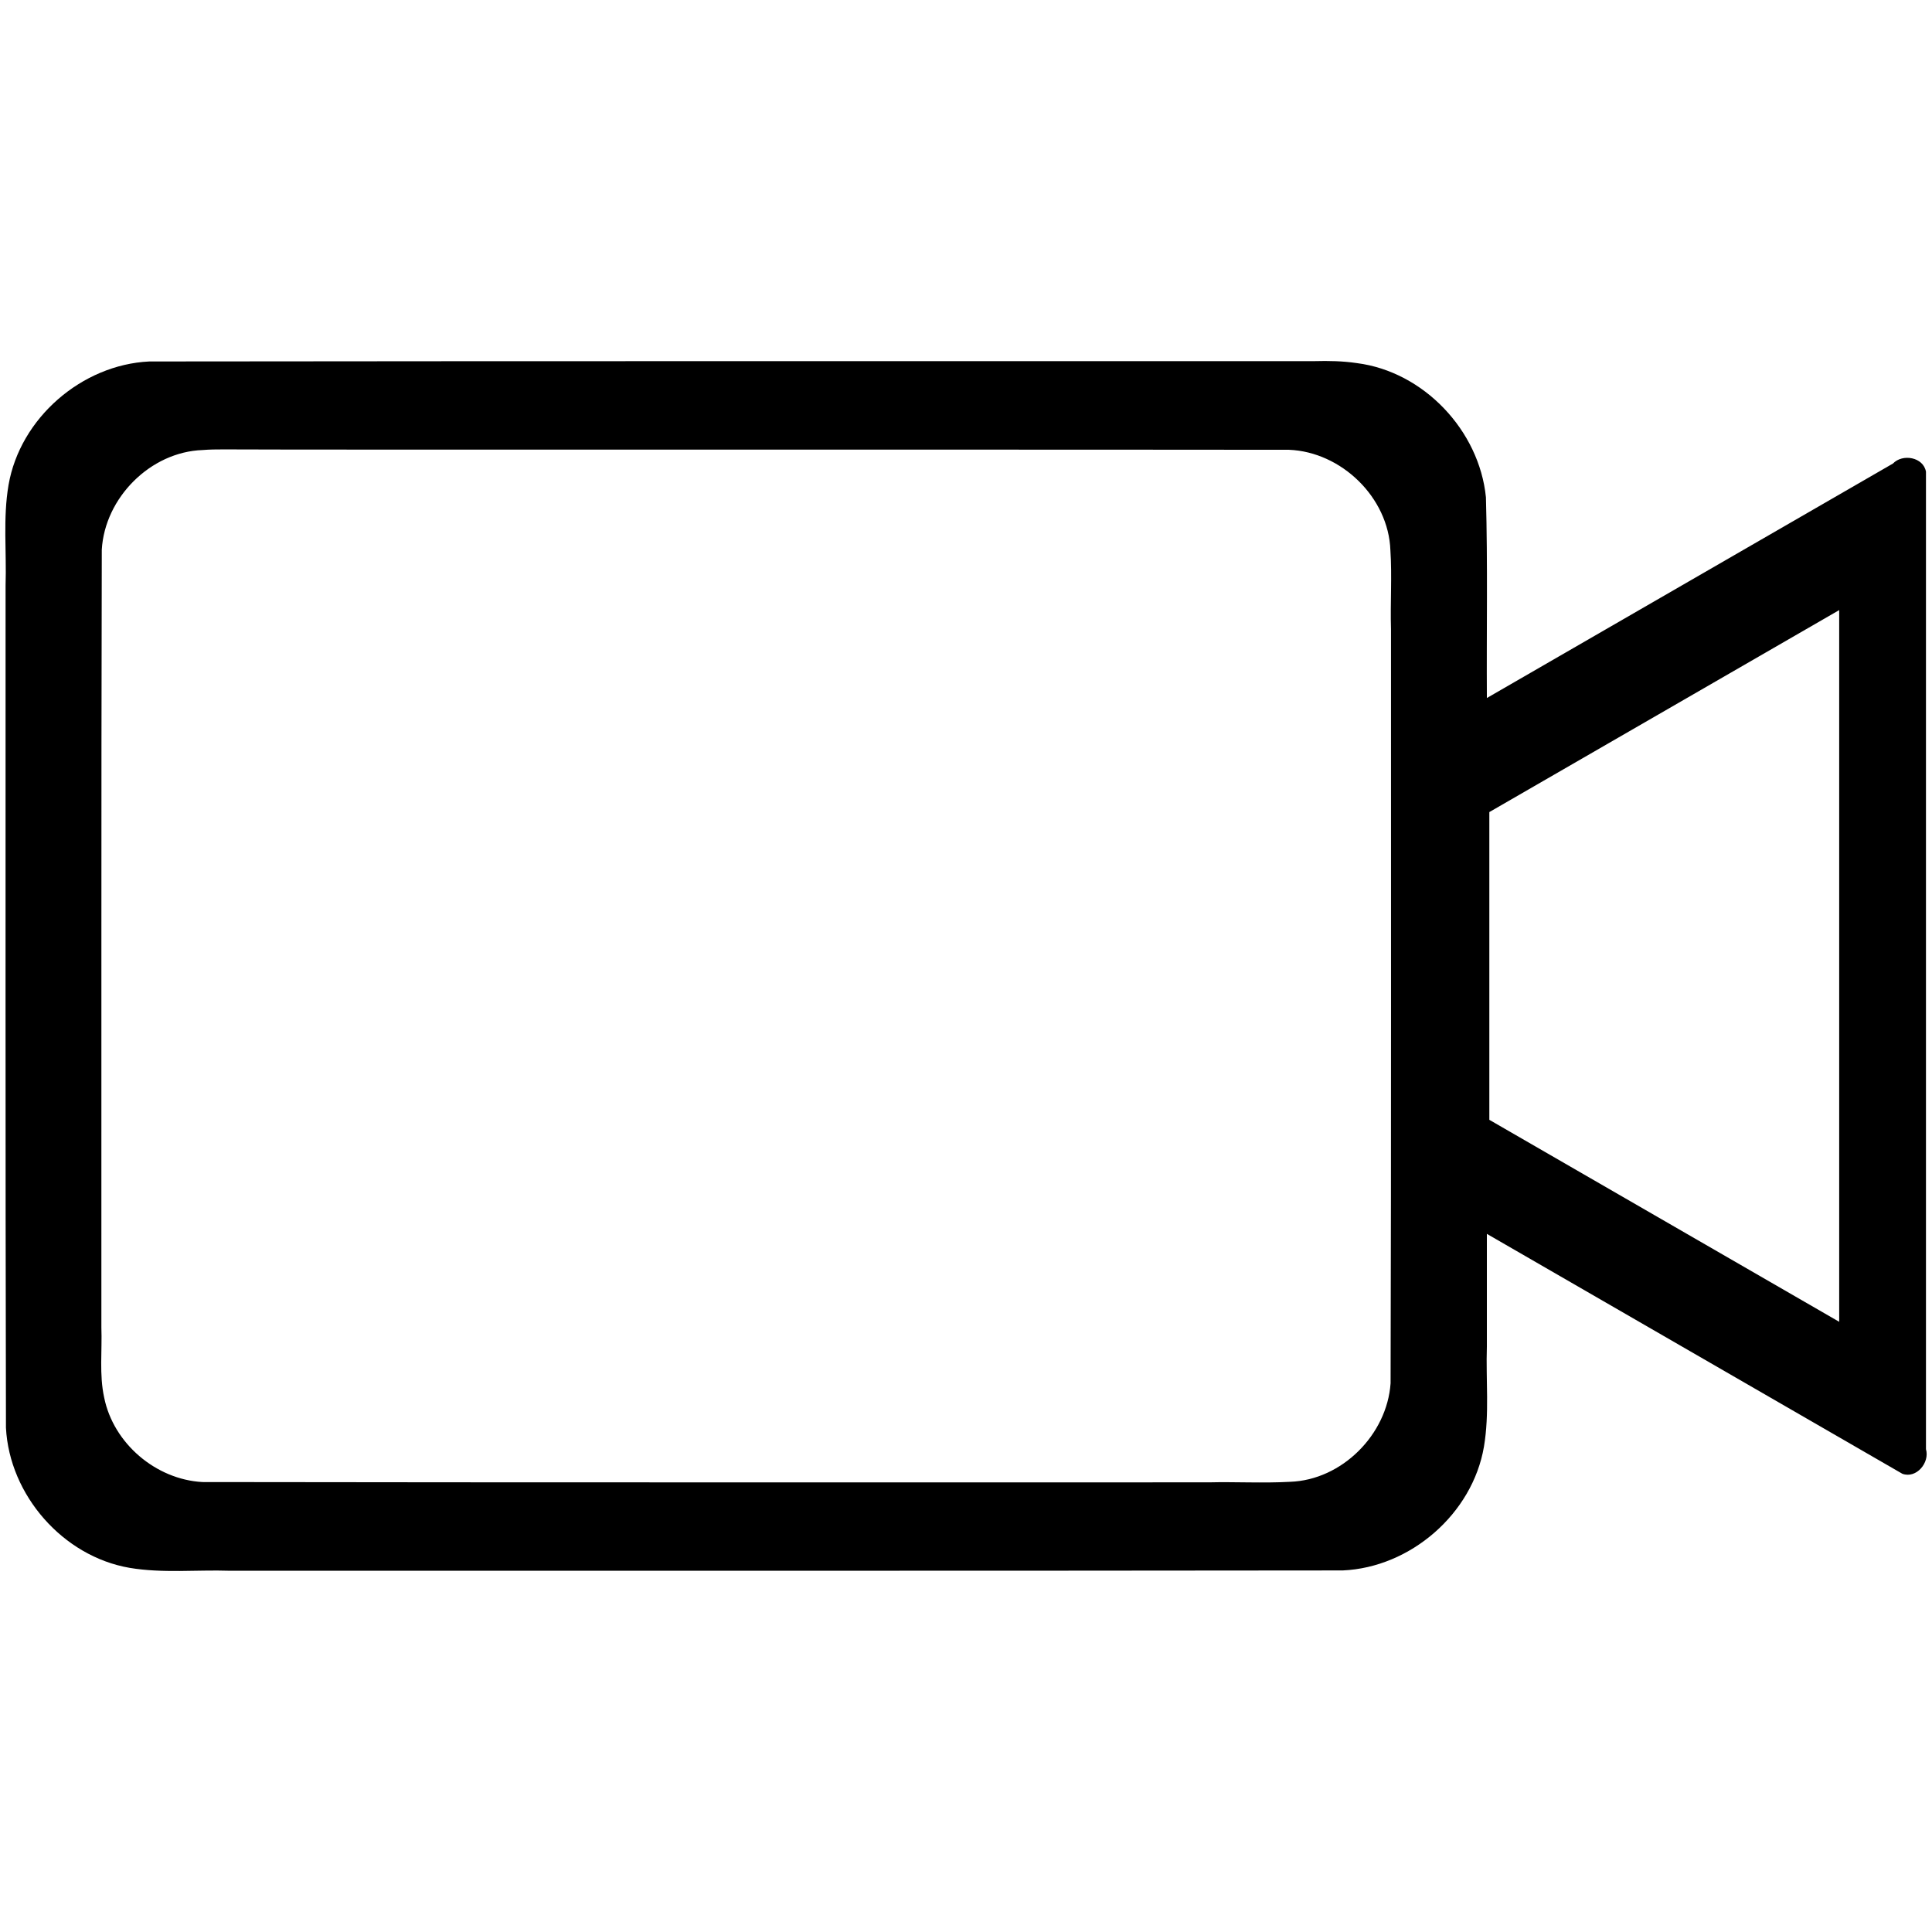
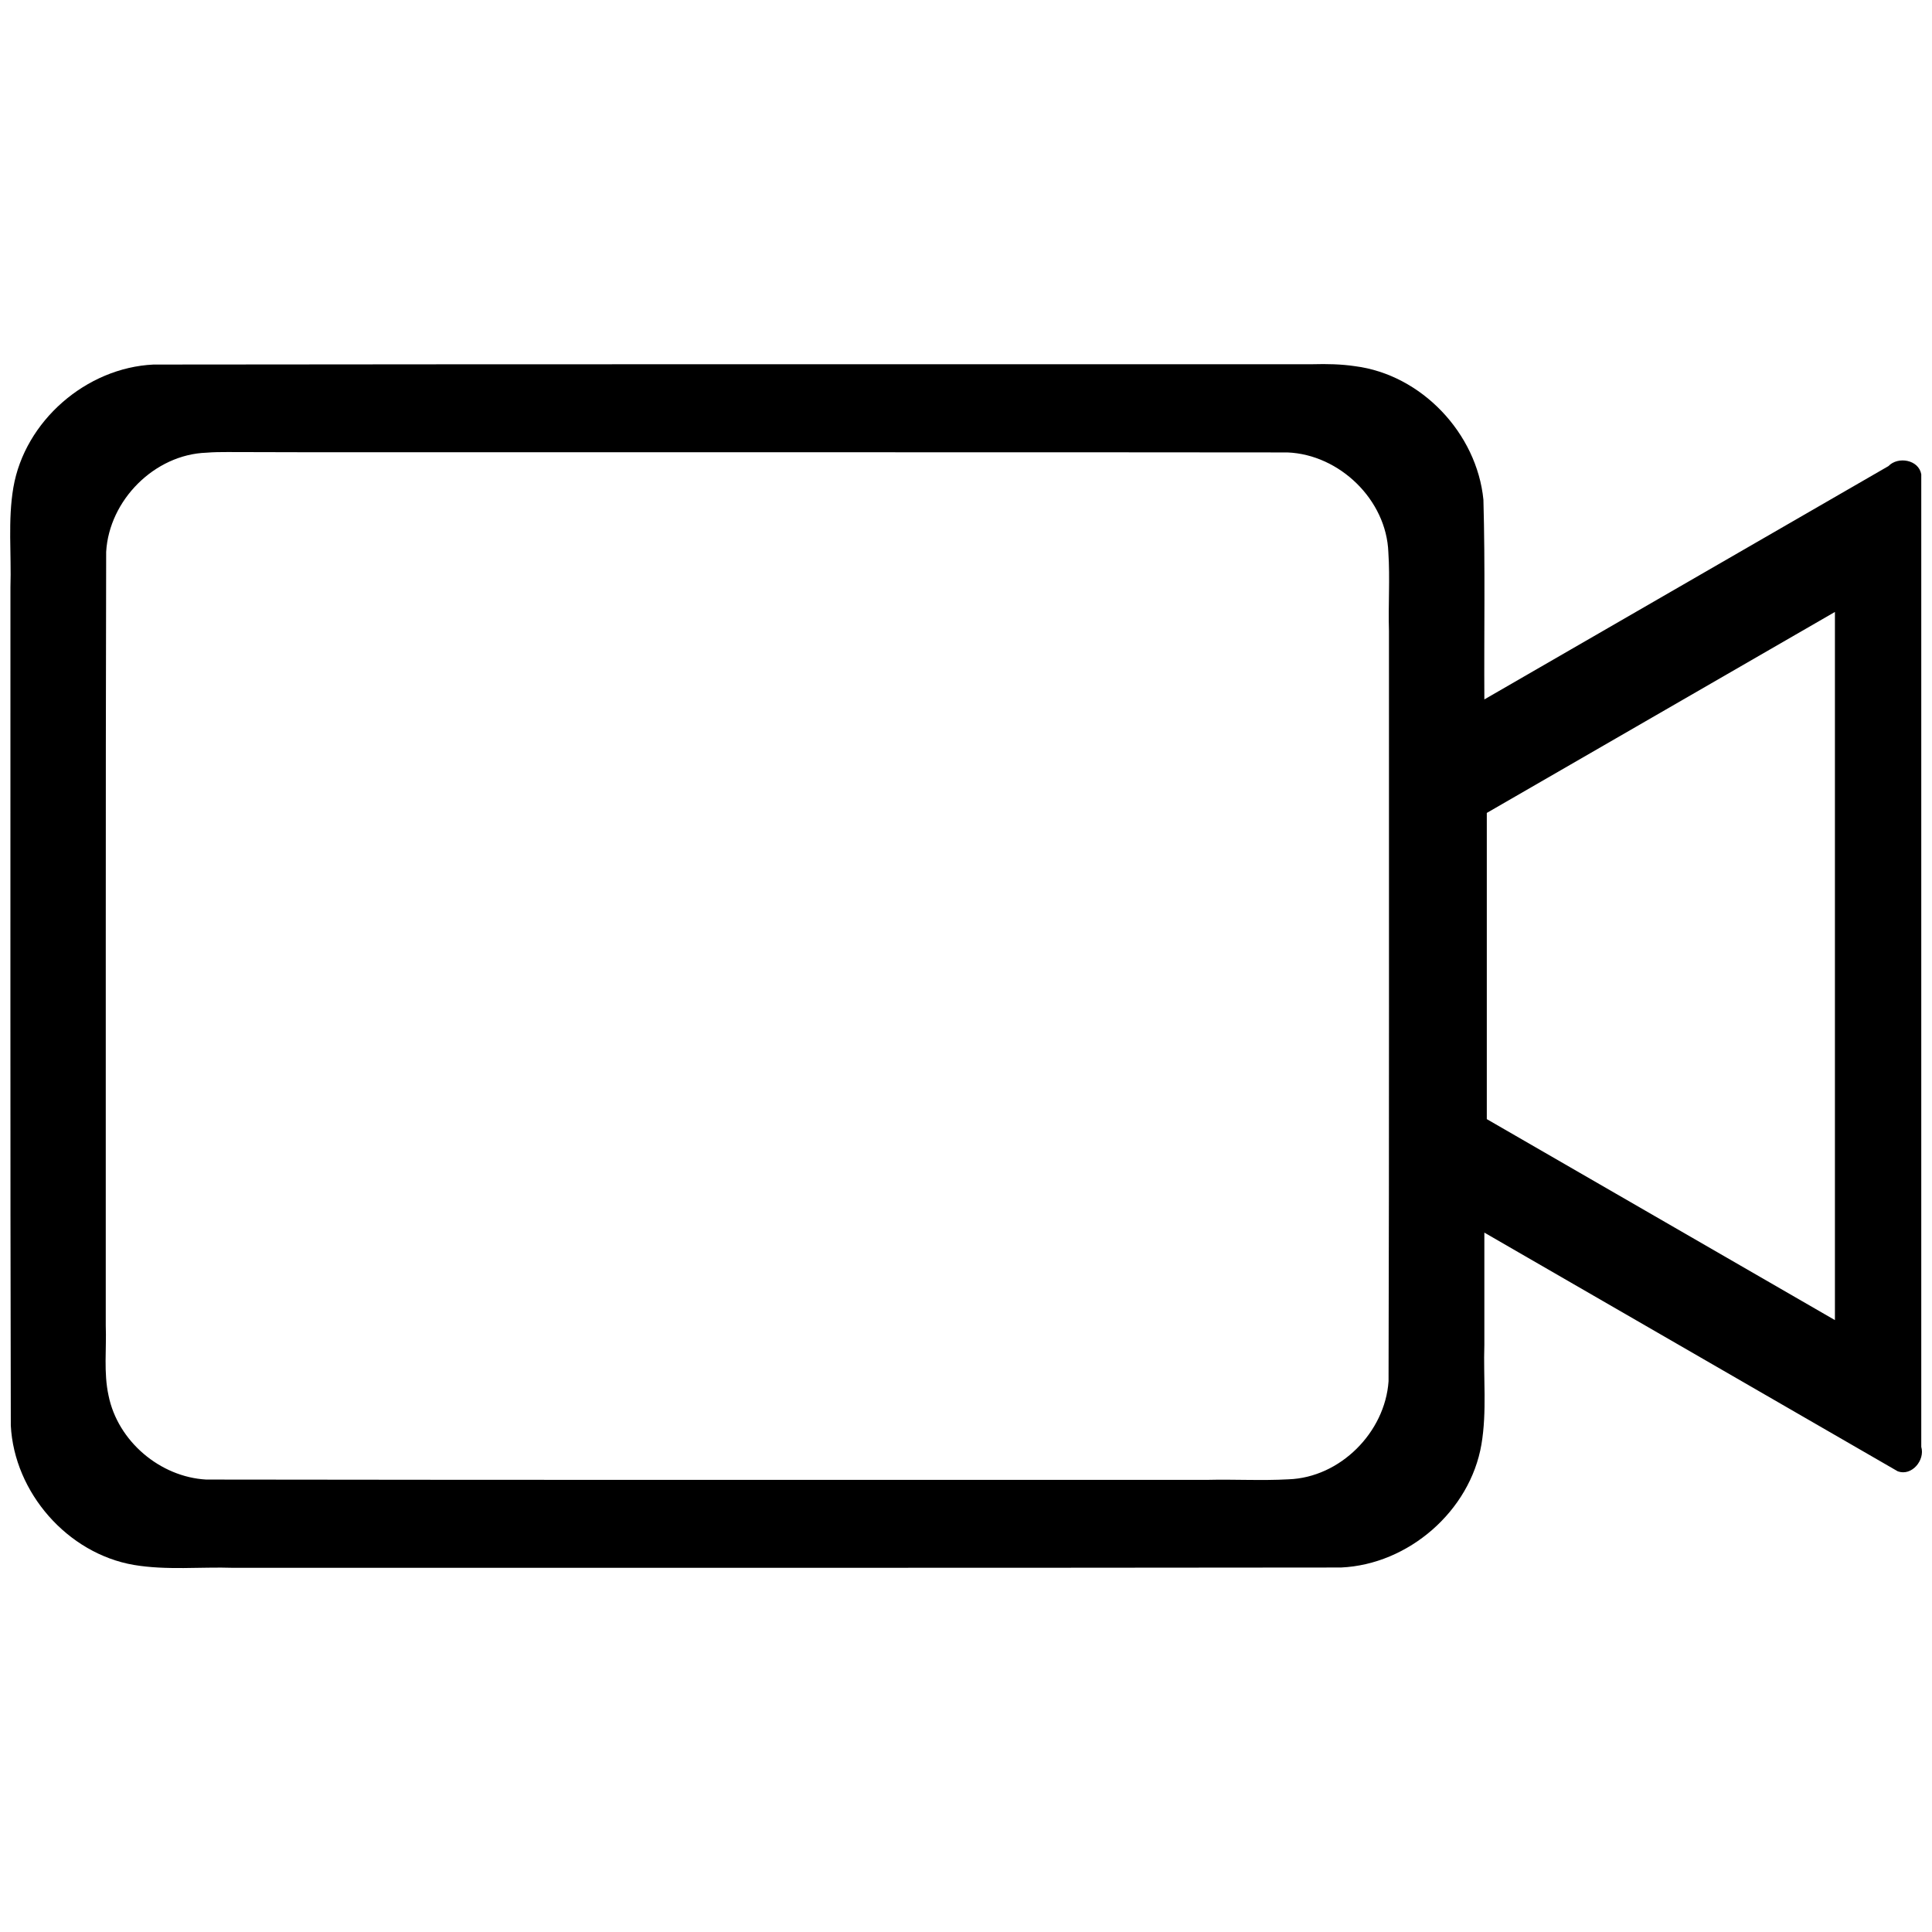
- <svg xmlns="http://www.w3.org/2000/svg" width="16mm" height="16mm" viewBox="0 0 16 16" version="1.1" id="svg1">
+ <svg xmlns="http://www.w3.org/2000/svg" width="16" height="16" viewBox="0 0 4.233 4.233" version="1.1" id="svg1">
  <defs id="defs1" />
-   <g id="layer1" transform="matrix(0.08216765,0,0,0.08216765,-0.2167649,-0.2167649)">
+   <g id="layer1" transform="matrix(0.02163031,0,0,0.02163031,-0.04636431,-0.04636429)">
    <path id="path2" style="fill:#000000;fill-opacity:1;stroke-width:4.591;stroke-linecap:round;stroke-linejoin:round" d="m 135.116,39.039 c -39.142,0.002 -78.285,-0.014 -117.426,0.031 C 10.879,39.389 4.656,44.786 3.497,51.527 2.928,54.866 3.31,58.265 3.2,61.631 c 0.009,28.302 -0.029,56.605 0.038,84.906 0.348,6.788 5.742,12.968 12.46,14.122 3.336,0.562 6.73,0.183 10.092,0.293 37.396,-0.002 74.792,0.013 112.187,-0.031 6.826,-0.305 13.073,-5.714 14.226,-12.472 0.564,-3.335 0.184,-6.728 0.295,-10.09 0,-3.787 0,-7.574 0,-11.361 13.959,8.06 27.918,16.12 41.877,24.18 1.418,0.518 2.777,-1.13 2.379,-2.479 0,-32.837 0,-65.674 0,-98.512 -0.255,-1.482 -2.359,-1.846 -3.326,-0.83 -13.643,7.878 -27.286,15.755 -40.93,23.633 -0.039,-6.743 0.092,-13.49 -0.095,-20.23 -0.668,-6.728 -6.269,-12.665 -13.01,-13.525 -1.415,-0.21 -2.85,-0.237 -4.278,-0.198 z M 25.184,47.933 c 9.992,0.041 19.985,0.004 29.978,0.019 25.797,0.011 51.594,-0.009 77.39,0.02 5.277,0.209 10.031,4.803 10.222,10.12 0.174,2.648 -0.02,5.303 0.061,7.954 -0.01,25.335 0.032,50.671 -0.041,76.005 -0.356,5.178 -4.902,9.753 -10.128,9.936 -2.739,0.153 -5.484,-0.011 -8.225,0.056 -33.804,-0.004 -67.609,0.02 -101.413,-0.031 -4.682,-0.262 -8.953,-3.892 -9.888,-8.503 -0.511,-2.327 -0.196,-4.729 -0.284,-7.09 0.016,-26.126 -0.026,-52.254 0.041,-78.379 0.303,-5.229 4.899,-9.865 10.168,-10.043 0.704,-0.06 1.412,-0.063 2.119,-0.064 z m 162.824,52.062 c 0,11.955 0,23.91 0,35.865 -11.754,-6.786 -23.508,-13.572 -35.262,-20.357 0,-10.339 0,-20.677 0,-31.016 11.754,-6.786 23.508,-13.572 35.262,-20.357 0,11.955 0,23.91 0,35.865 z" />
  </g>
</svg>
